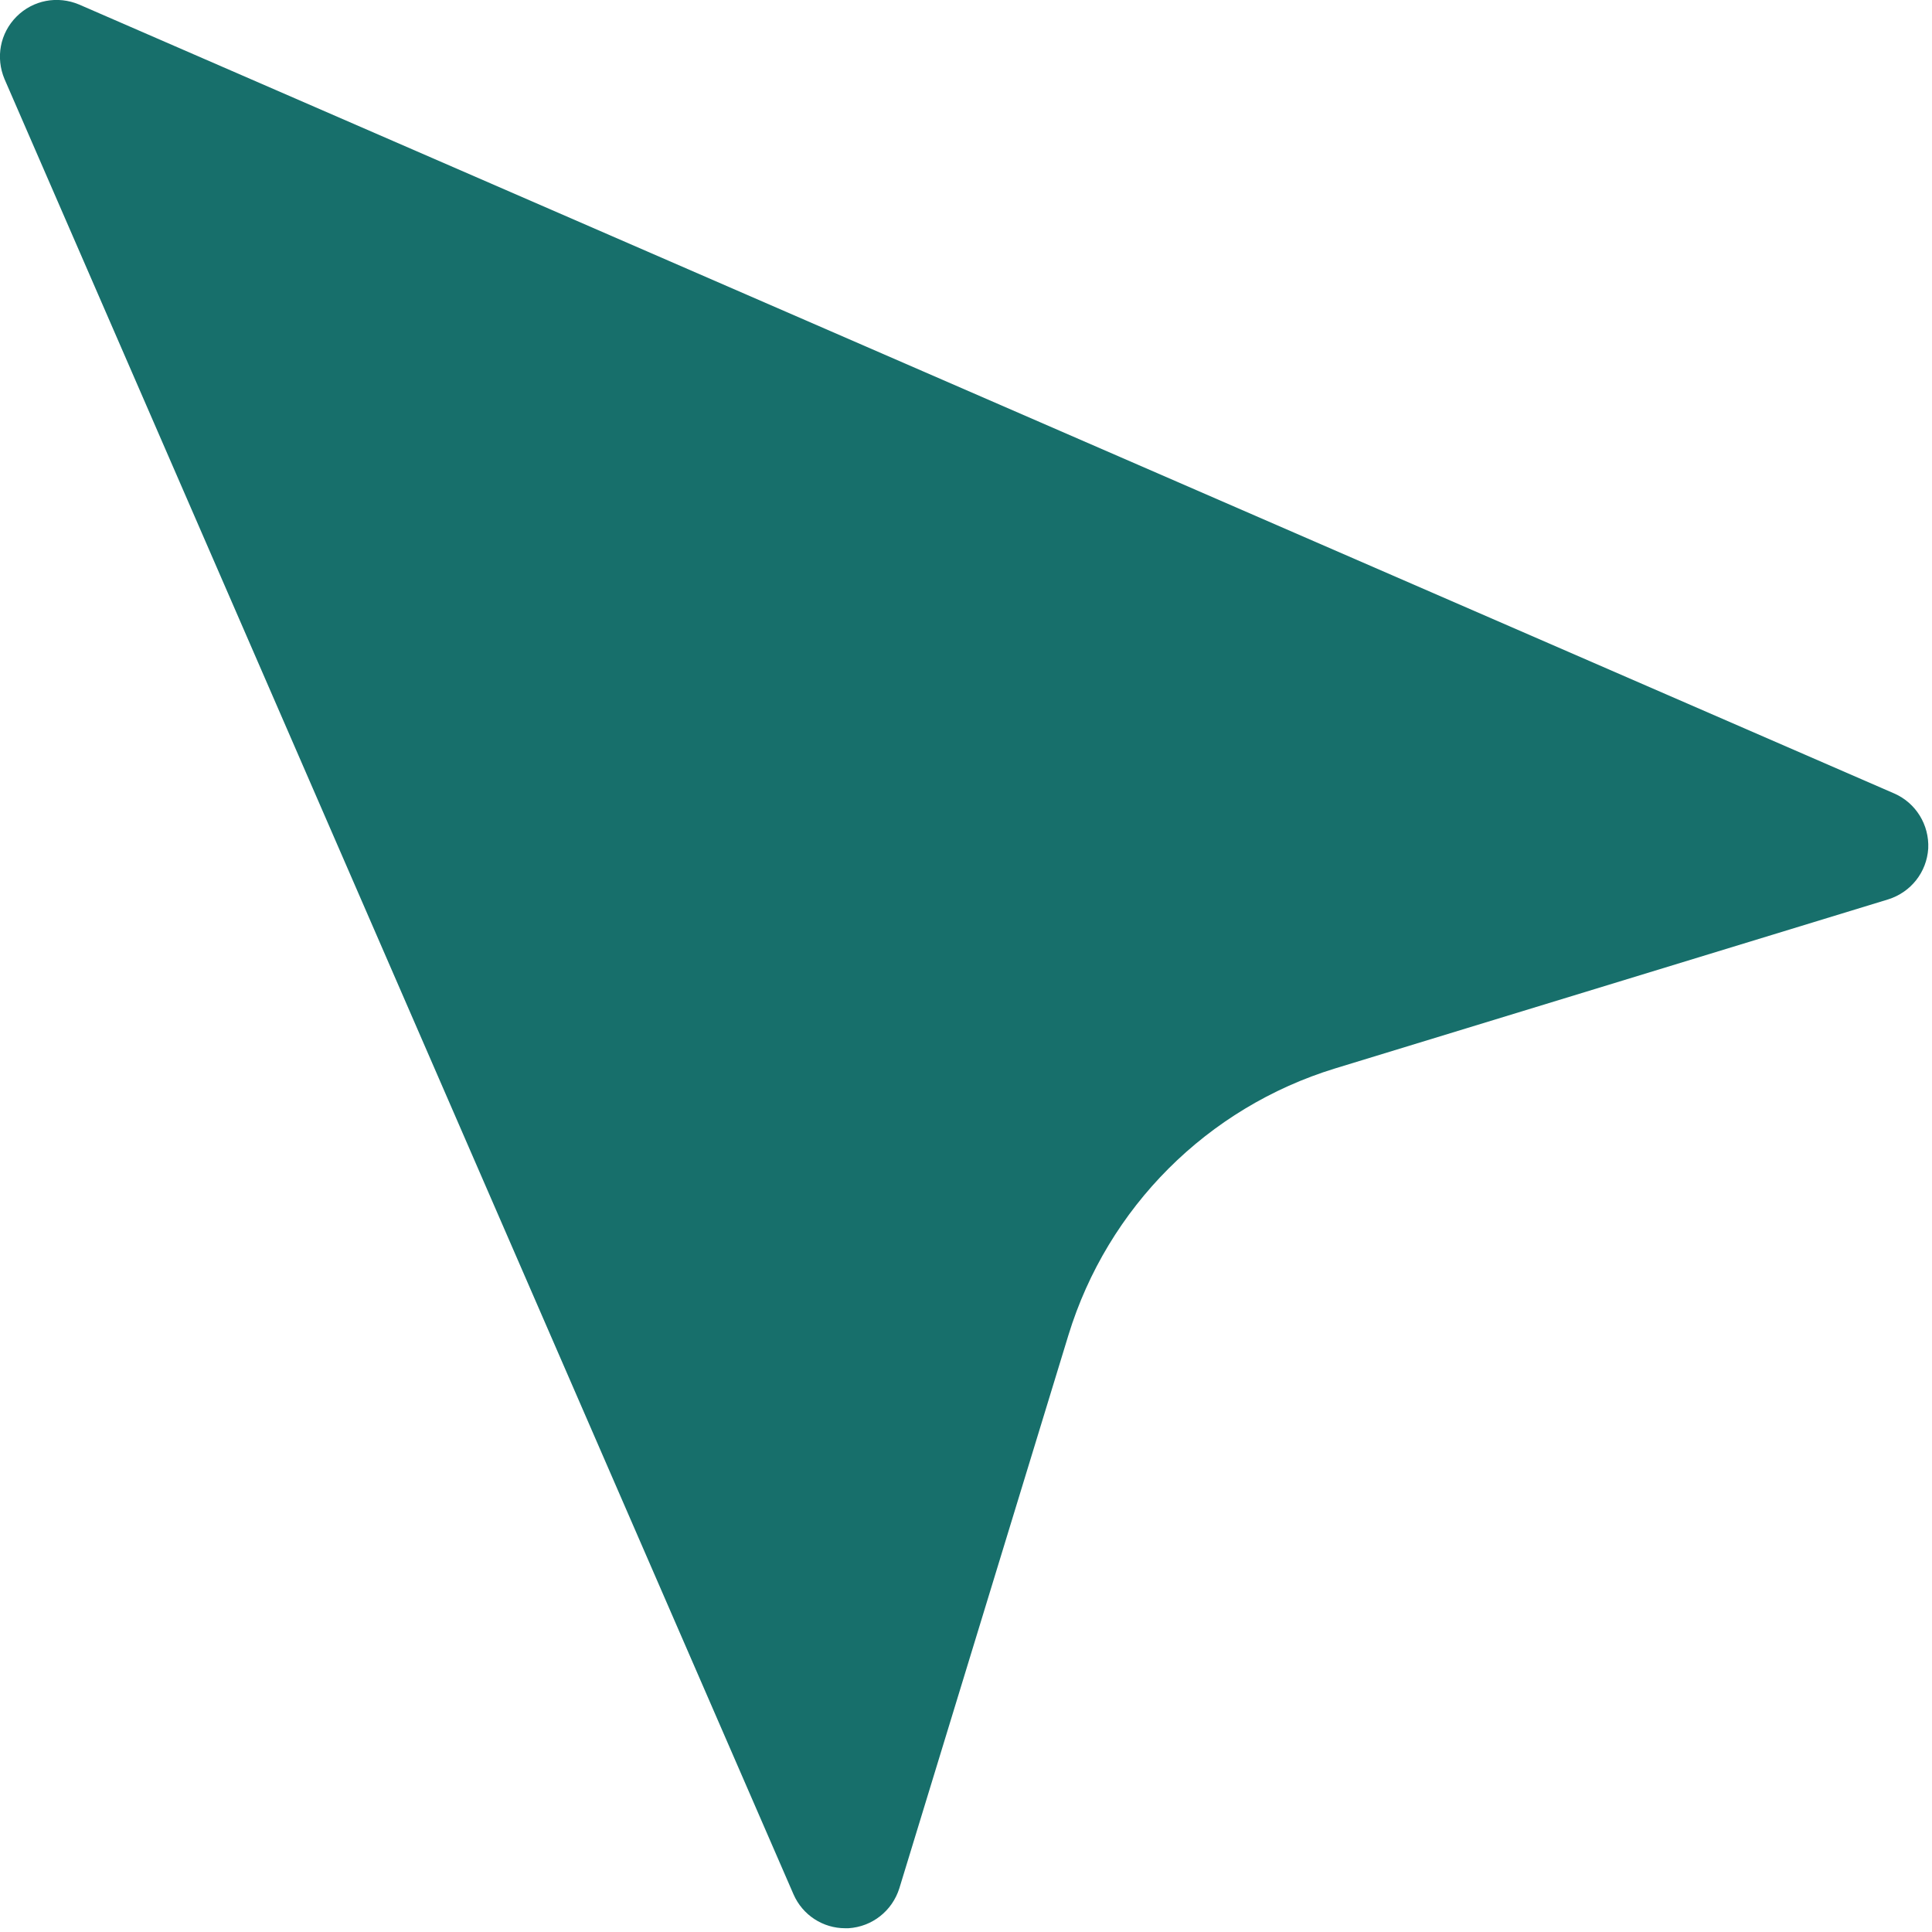
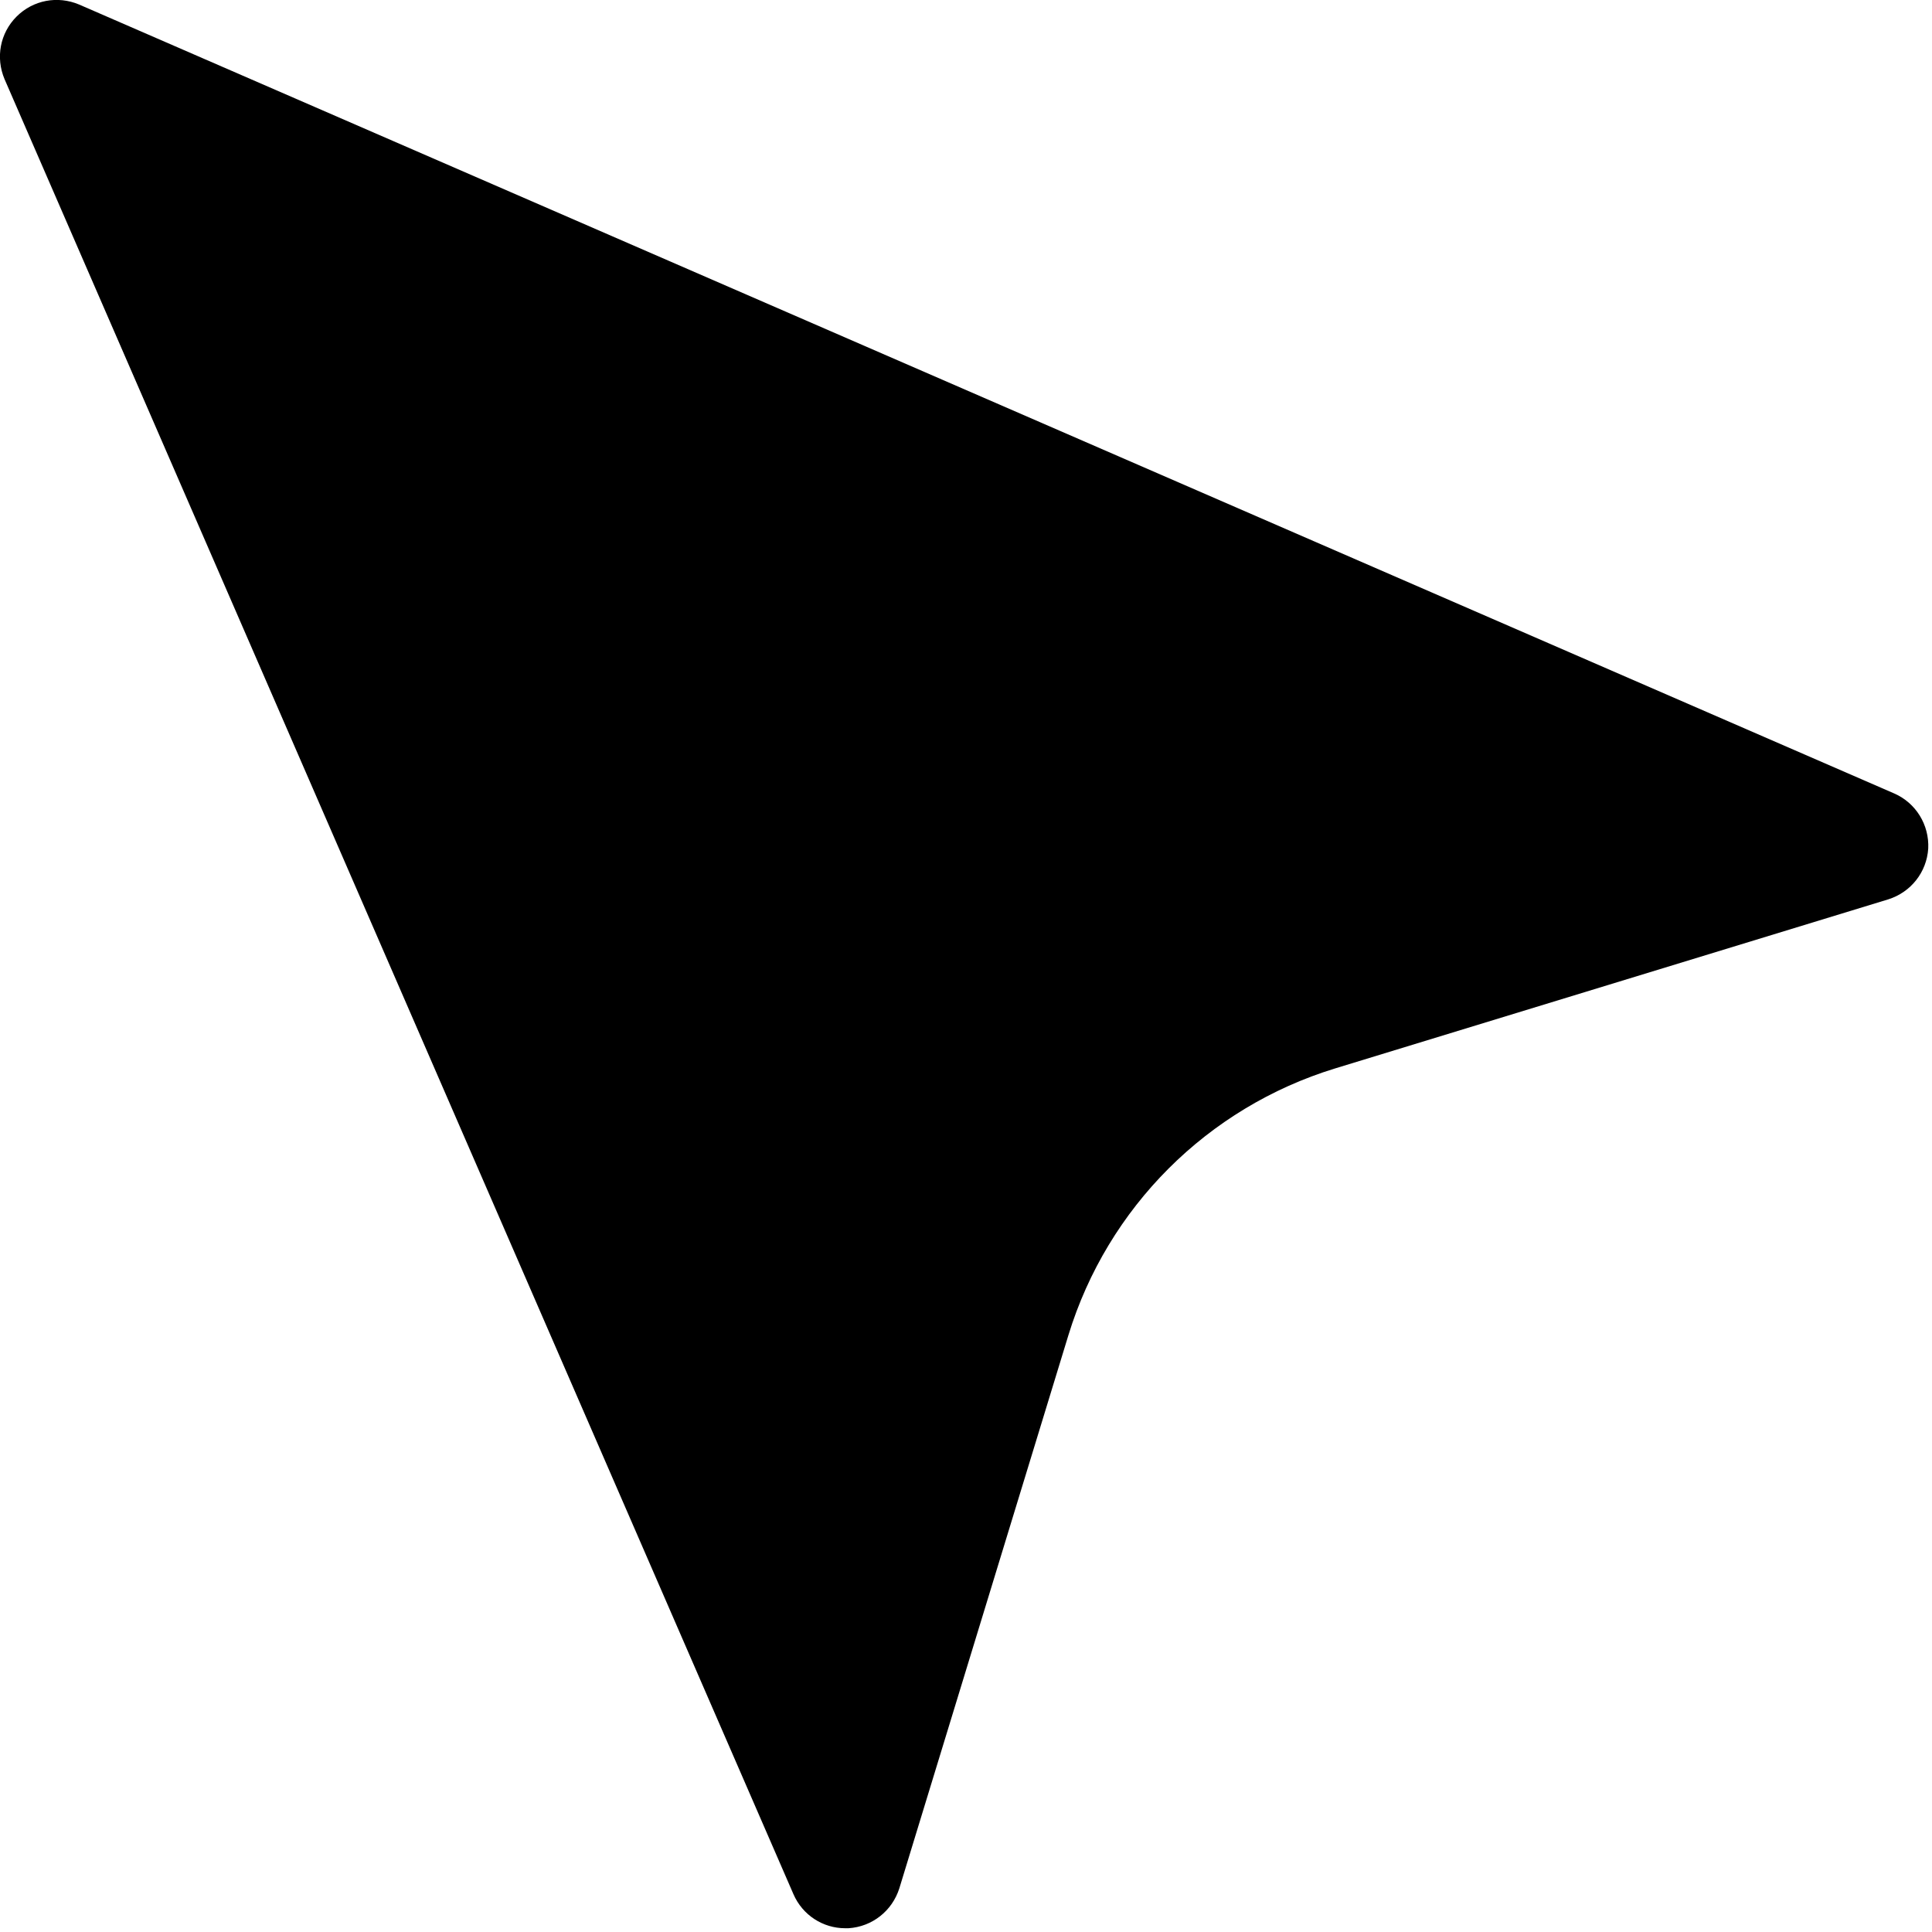
<svg xmlns="http://www.w3.org/2000/svg" version="1.2" viewBox="0 0 513 513" width="513" height="513">
  <style>
		.s0 { fill: #176f6b } 
	</style>
  <g id="Layer">
    <g id="Layer">
      <g id="Layer">
-         <path id="Layer" class="s0" d="m512 225.3c-0.4 6.3-4.6 11.6-10.6 13.5l-146.9 44.9c-33.9 10.4-60.4 36.9-70.8 70.8l-44.9 146.9c-1.9 6-7.2 10.2-13.5 10.6q-0.4 0-0.9 0c-5.9 0-11.3-3.5-13.7-9l-209.5-482c-2.4-5.7-1.2-12.2 3.2-16.6 4.4-4.4 10.9-5.6 16.6-3.2l482 209.5c5.7 2.5 9.3 8.3 9 14.6z" />
+         <path id="Layer" className="s0" d="m512 225.3c-0.4 6.3-4.6 11.6-10.6 13.5l-146.9 44.9c-33.9 10.4-60.4 36.9-70.8 70.8l-44.9 146.9c-1.9 6-7.2 10.2-13.5 10.6q-0.4 0-0.9 0c-5.9 0-11.3-3.5-13.7-9l-209.5-482c-2.4-5.7-1.2-12.2 3.2-16.6 4.4-4.4 10.9-5.6 16.6-3.2l482 209.5c5.7 2.5 9.3 8.3 9 14.6z" />
      </g>
    </g>
  </g>
</svg>
